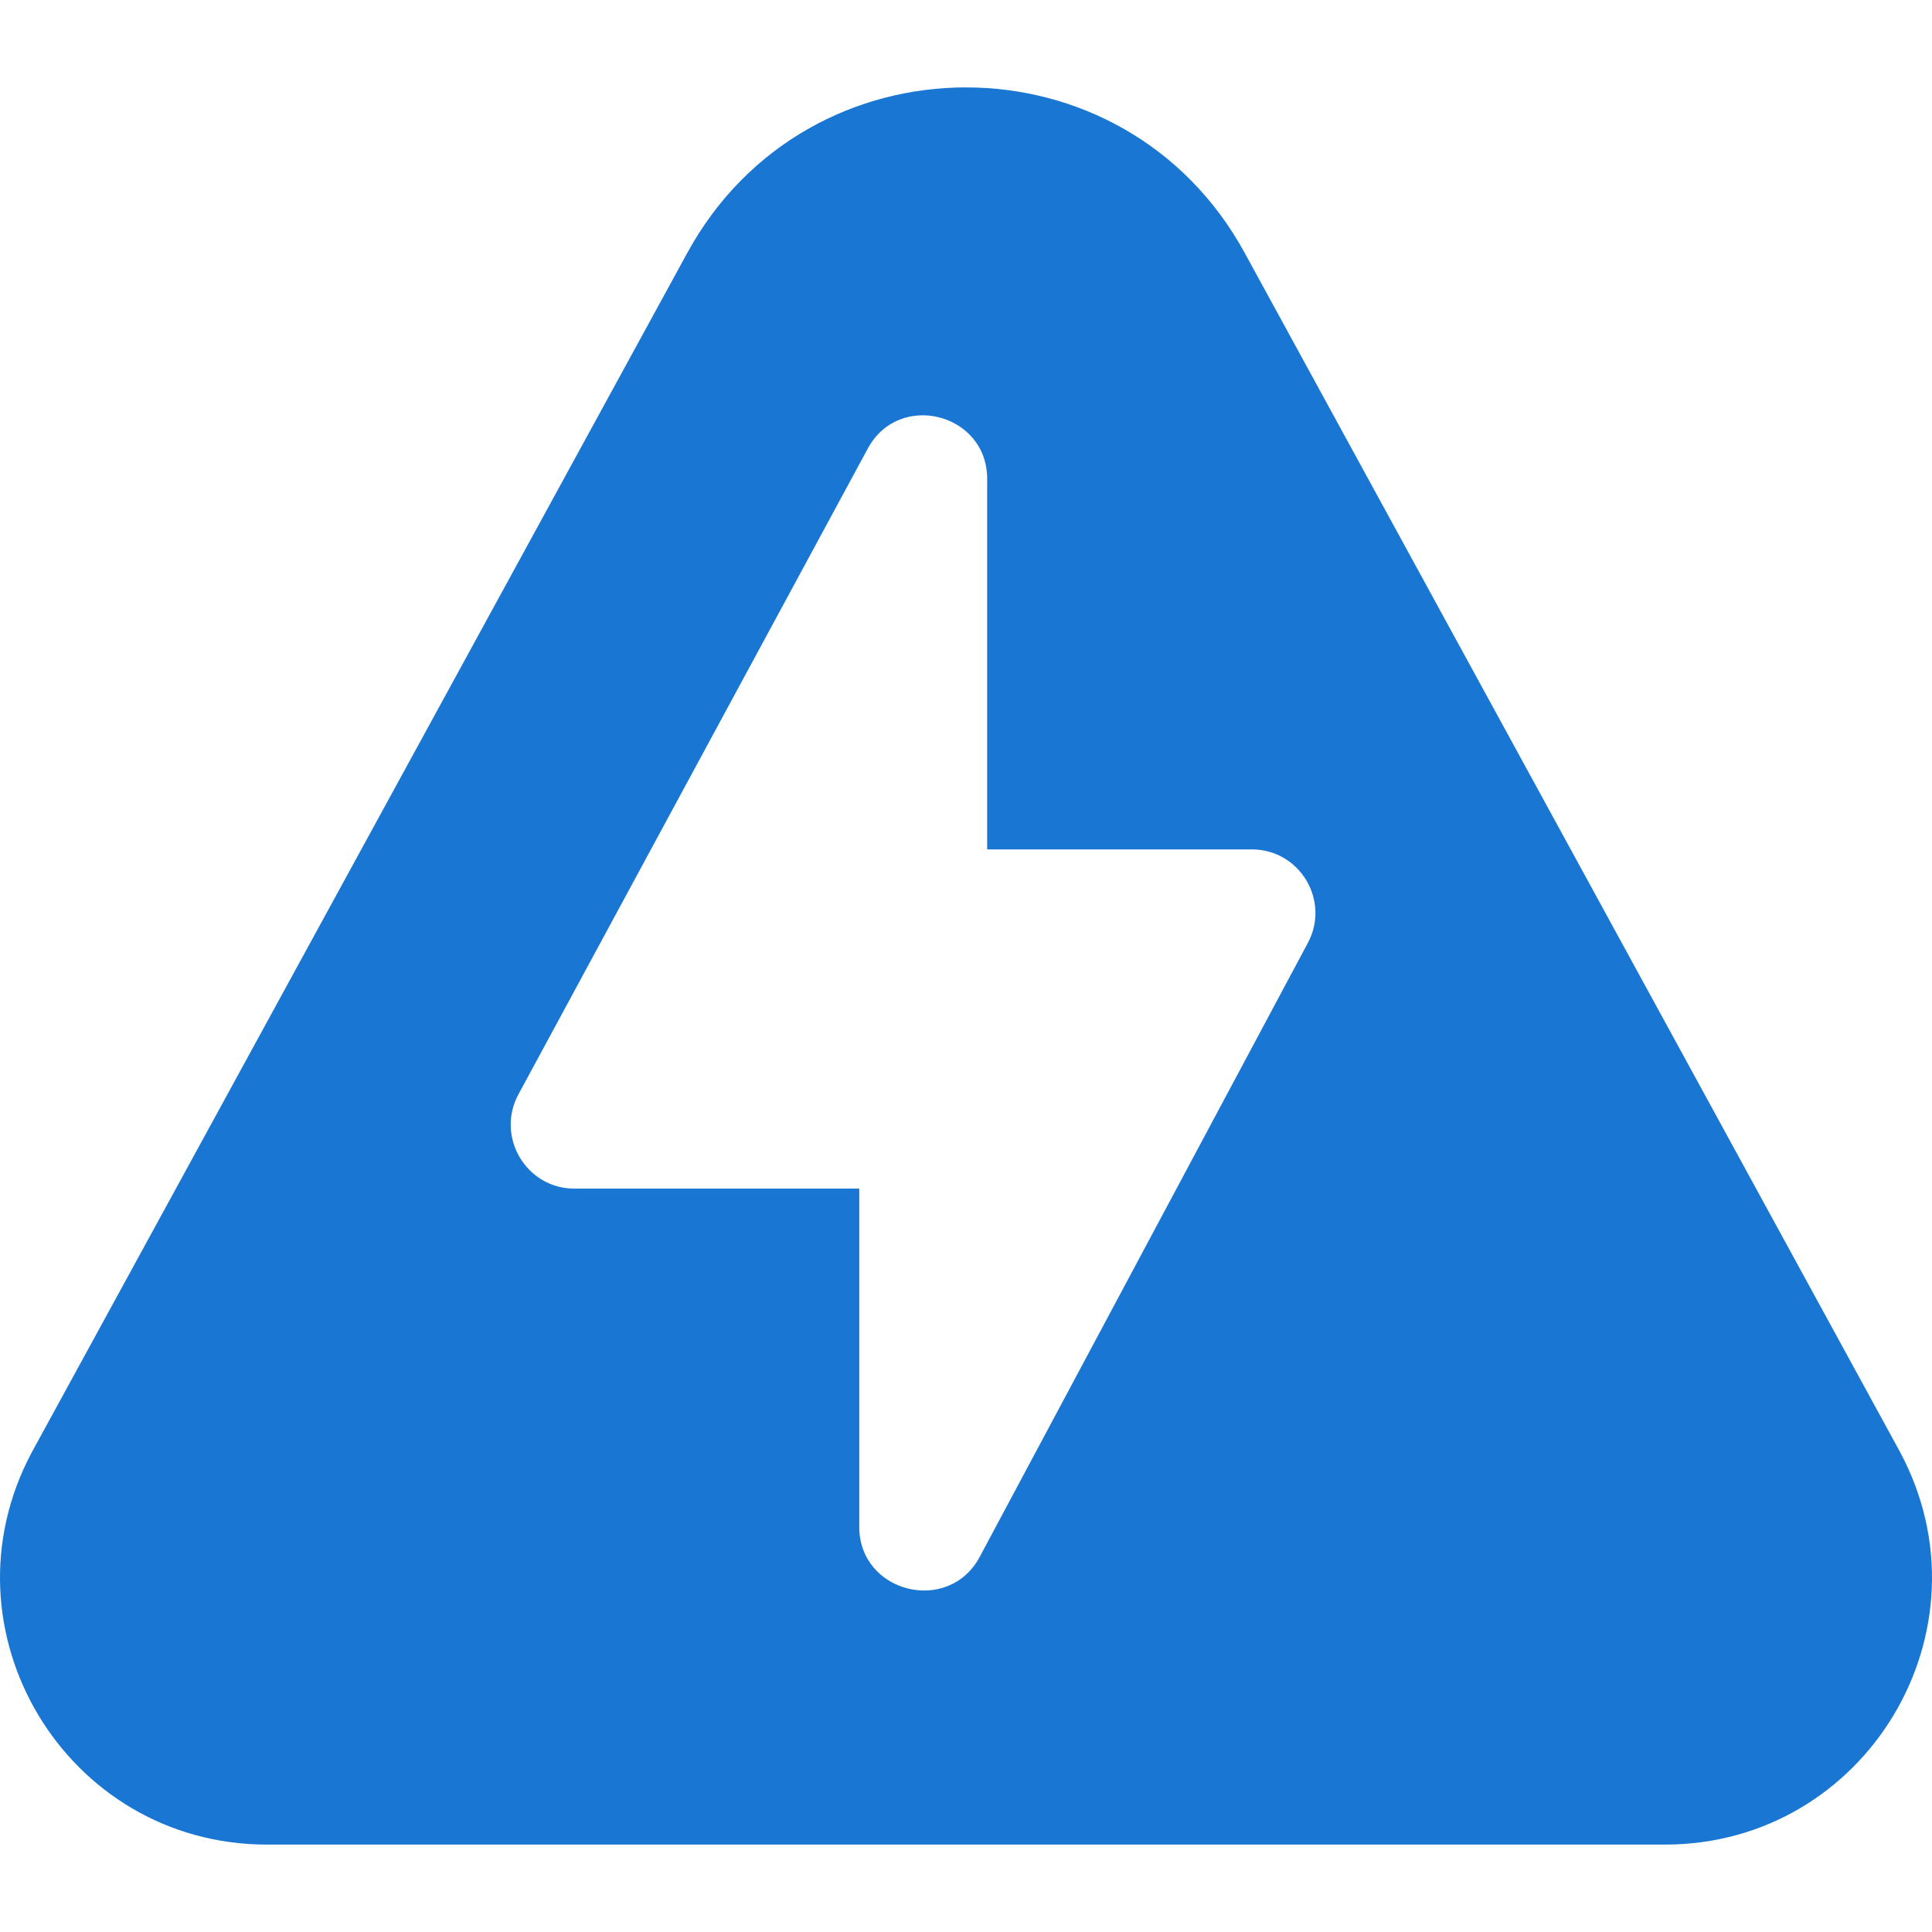
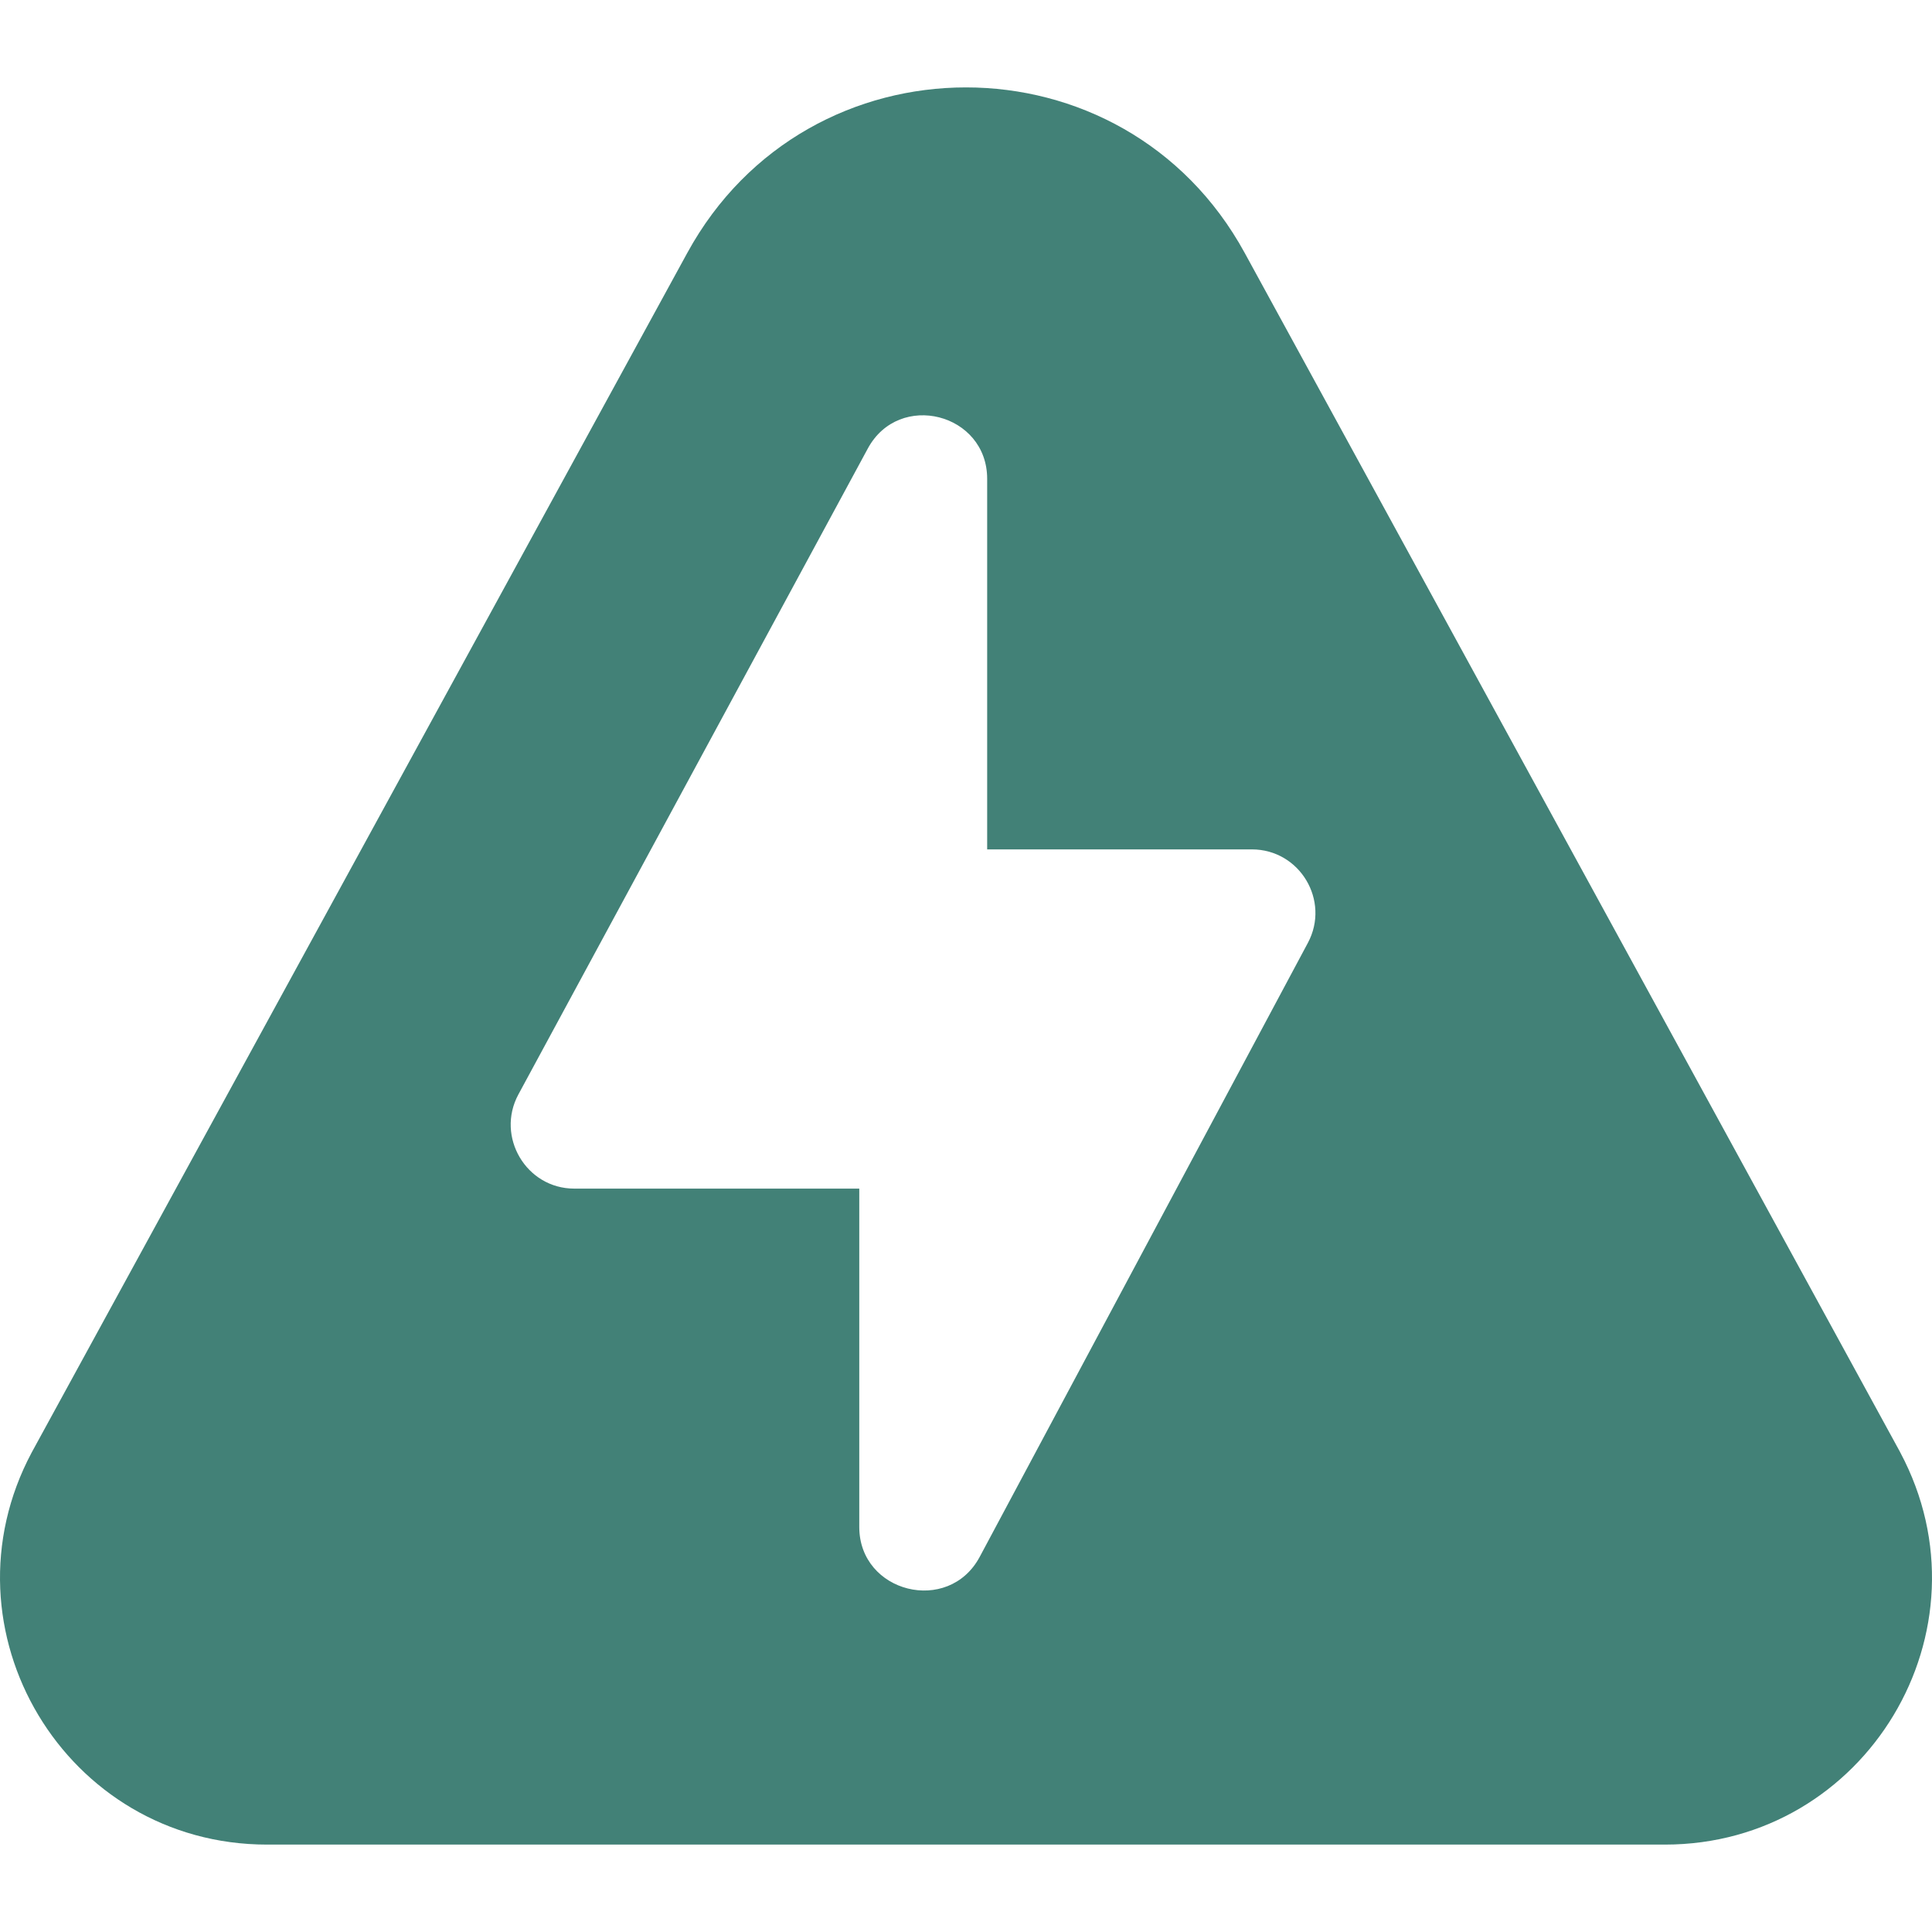
- <svg xmlns="http://www.w3.org/2000/svg" fill="#1976D2" height="800px" width="800px" version="1.1" id="Layer_1" viewBox="0 0 512 512" xml:space="preserve">
+ <svg xmlns="http://www.w3.org/2000/svg" fill="#428177" height="800px" width="800px" version="1.1" id="Layer_1" viewBox="0 0 512 512" xml:space="preserve">
  <g id="SVGRepo_bgCarrier" stroke-width="0" />
  <g id="SVGRepo_tracerCarrier" stroke-linecap="round" stroke-linejoin="round" />
  <g id="SVGRepo_iconCarrier">
    <g>
      <g>
        <path d="M503.581,384.894c-0.022-0.044-0.055-0.099-0.076-0.154L329.856,67.019c-31.962-58.479-115.761-58.469-147.717,0 L8.414,384.894c-25.098,47.048,8.96,103.943,62.361,103.943h370.443C494.543,488.837,528.715,432.01,503.581,384.894z M346.603,249.868L259.625,412.6c-8.272,15.449-31.909,9.513-31.909-7.935v-89.671h-75.53c-12.739,0-20.85-13.765-14.806-24.959 l92.589-171.155c8.294-15.372,31.641-9.35,31.641,8.012v98.206h70.143C344.478,225.099,352.569,238.689,346.603,249.868z" />
      </g>
    </g>
  </g>
</svg>
